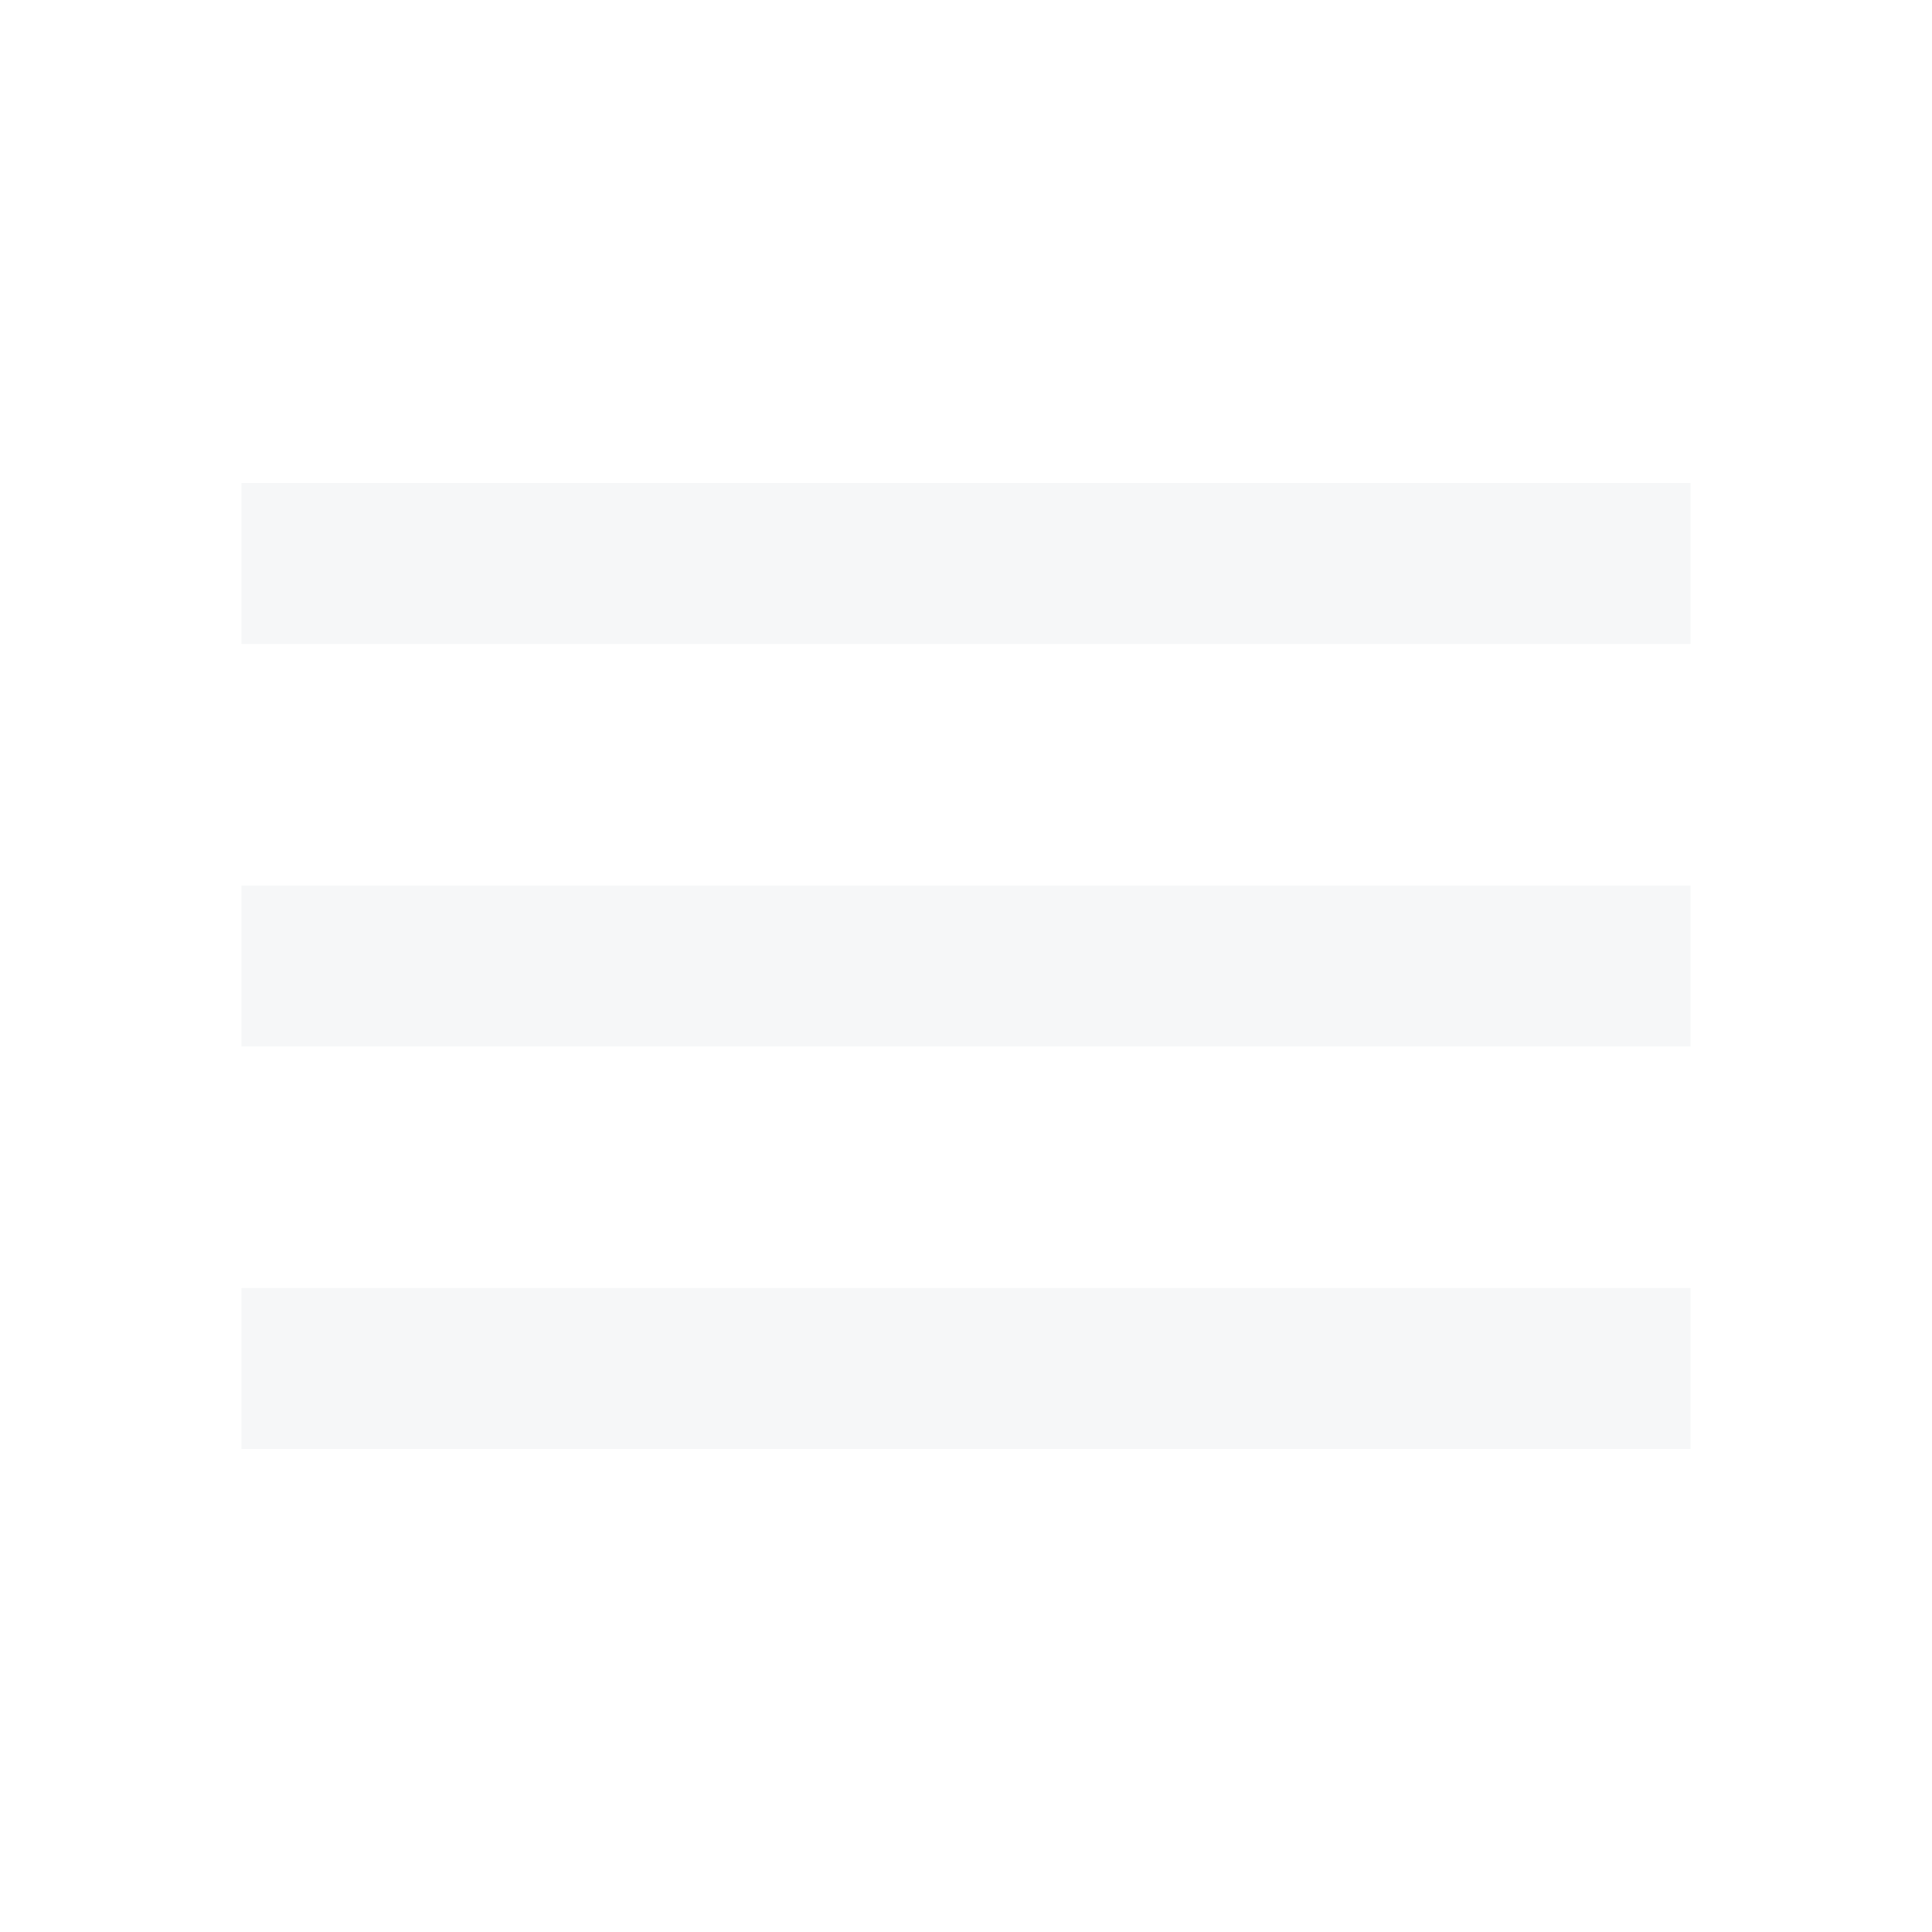
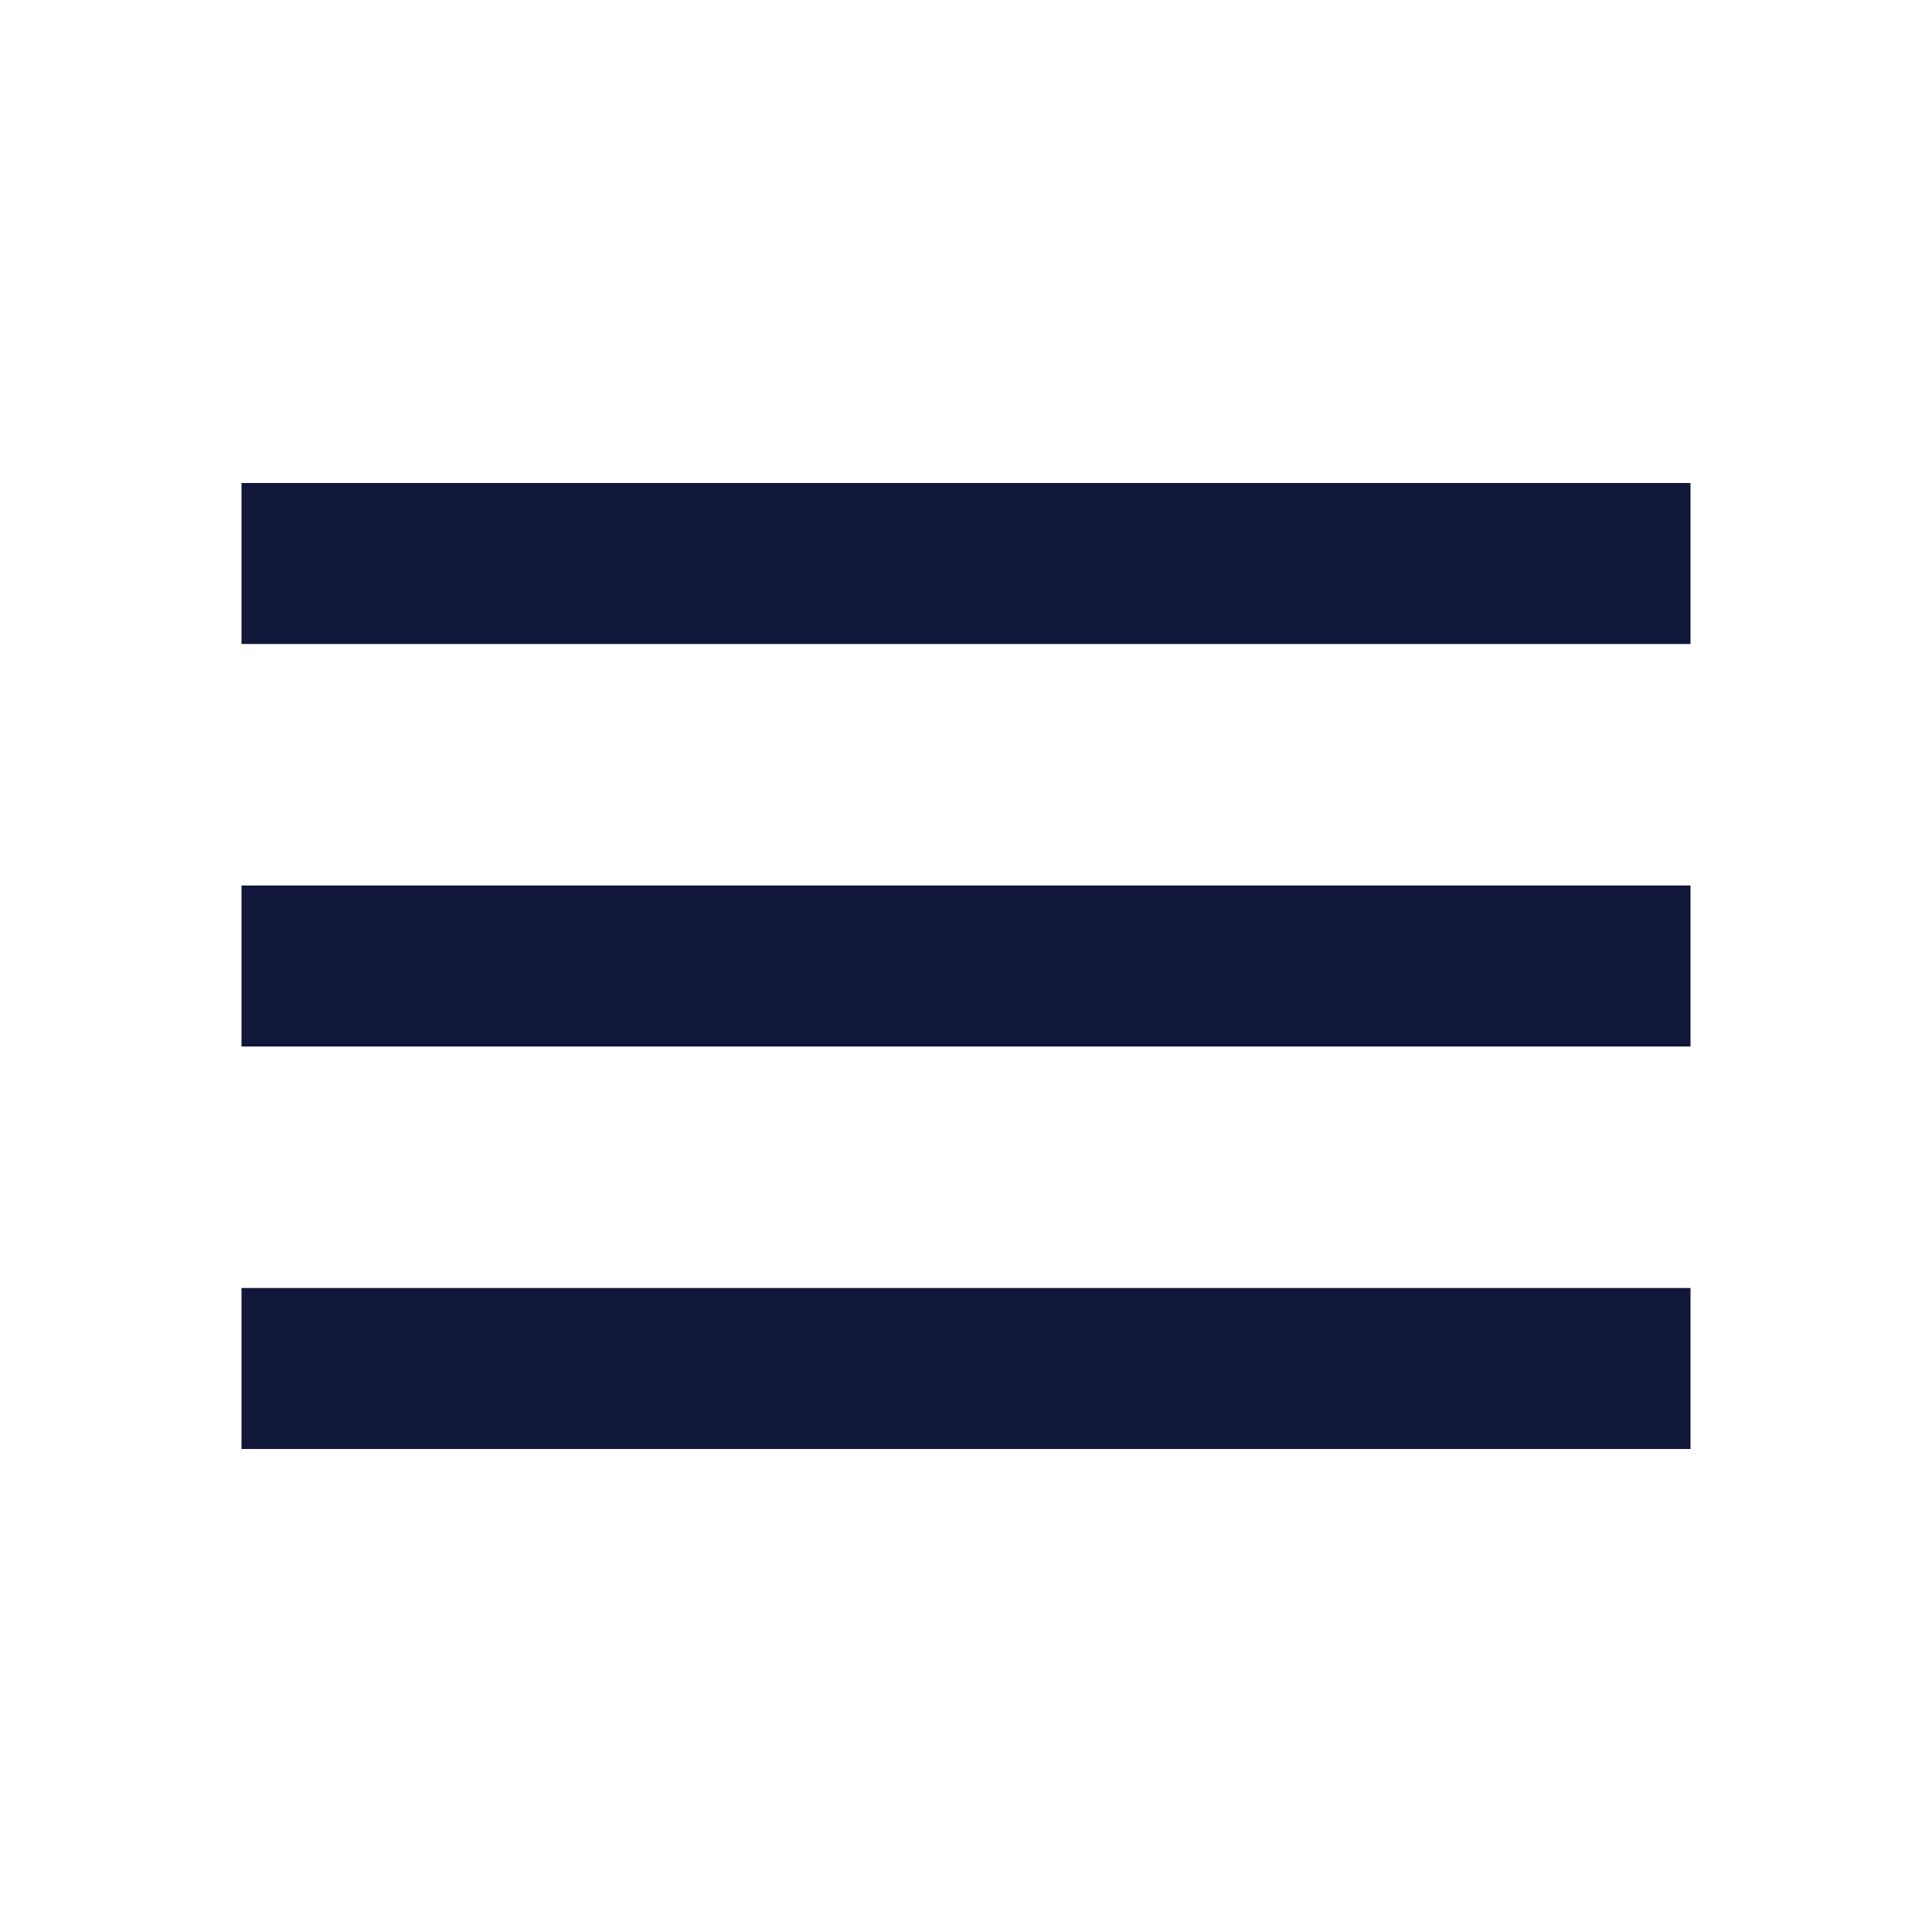
<svg xmlns="http://www.w3.org/2000/svg" width="24" height="24" viewBox="0 0 24 24" fill="none">
-   <path fillRule="evenodd" clipRule="evenodd" d="M3 8V6H21V8H3ZM3 13H21V11H3V13ZM3 18H21V16H3V18Z" fill="#F6F7F8" />
+   <path fillRule="evenodd" clipRule="evenodd" d="M3 8V6H21V8H3ZM3 13H21V11H3V13ZM3 18H21V16H3V18Z" fill="#11163b" />
</svg>
